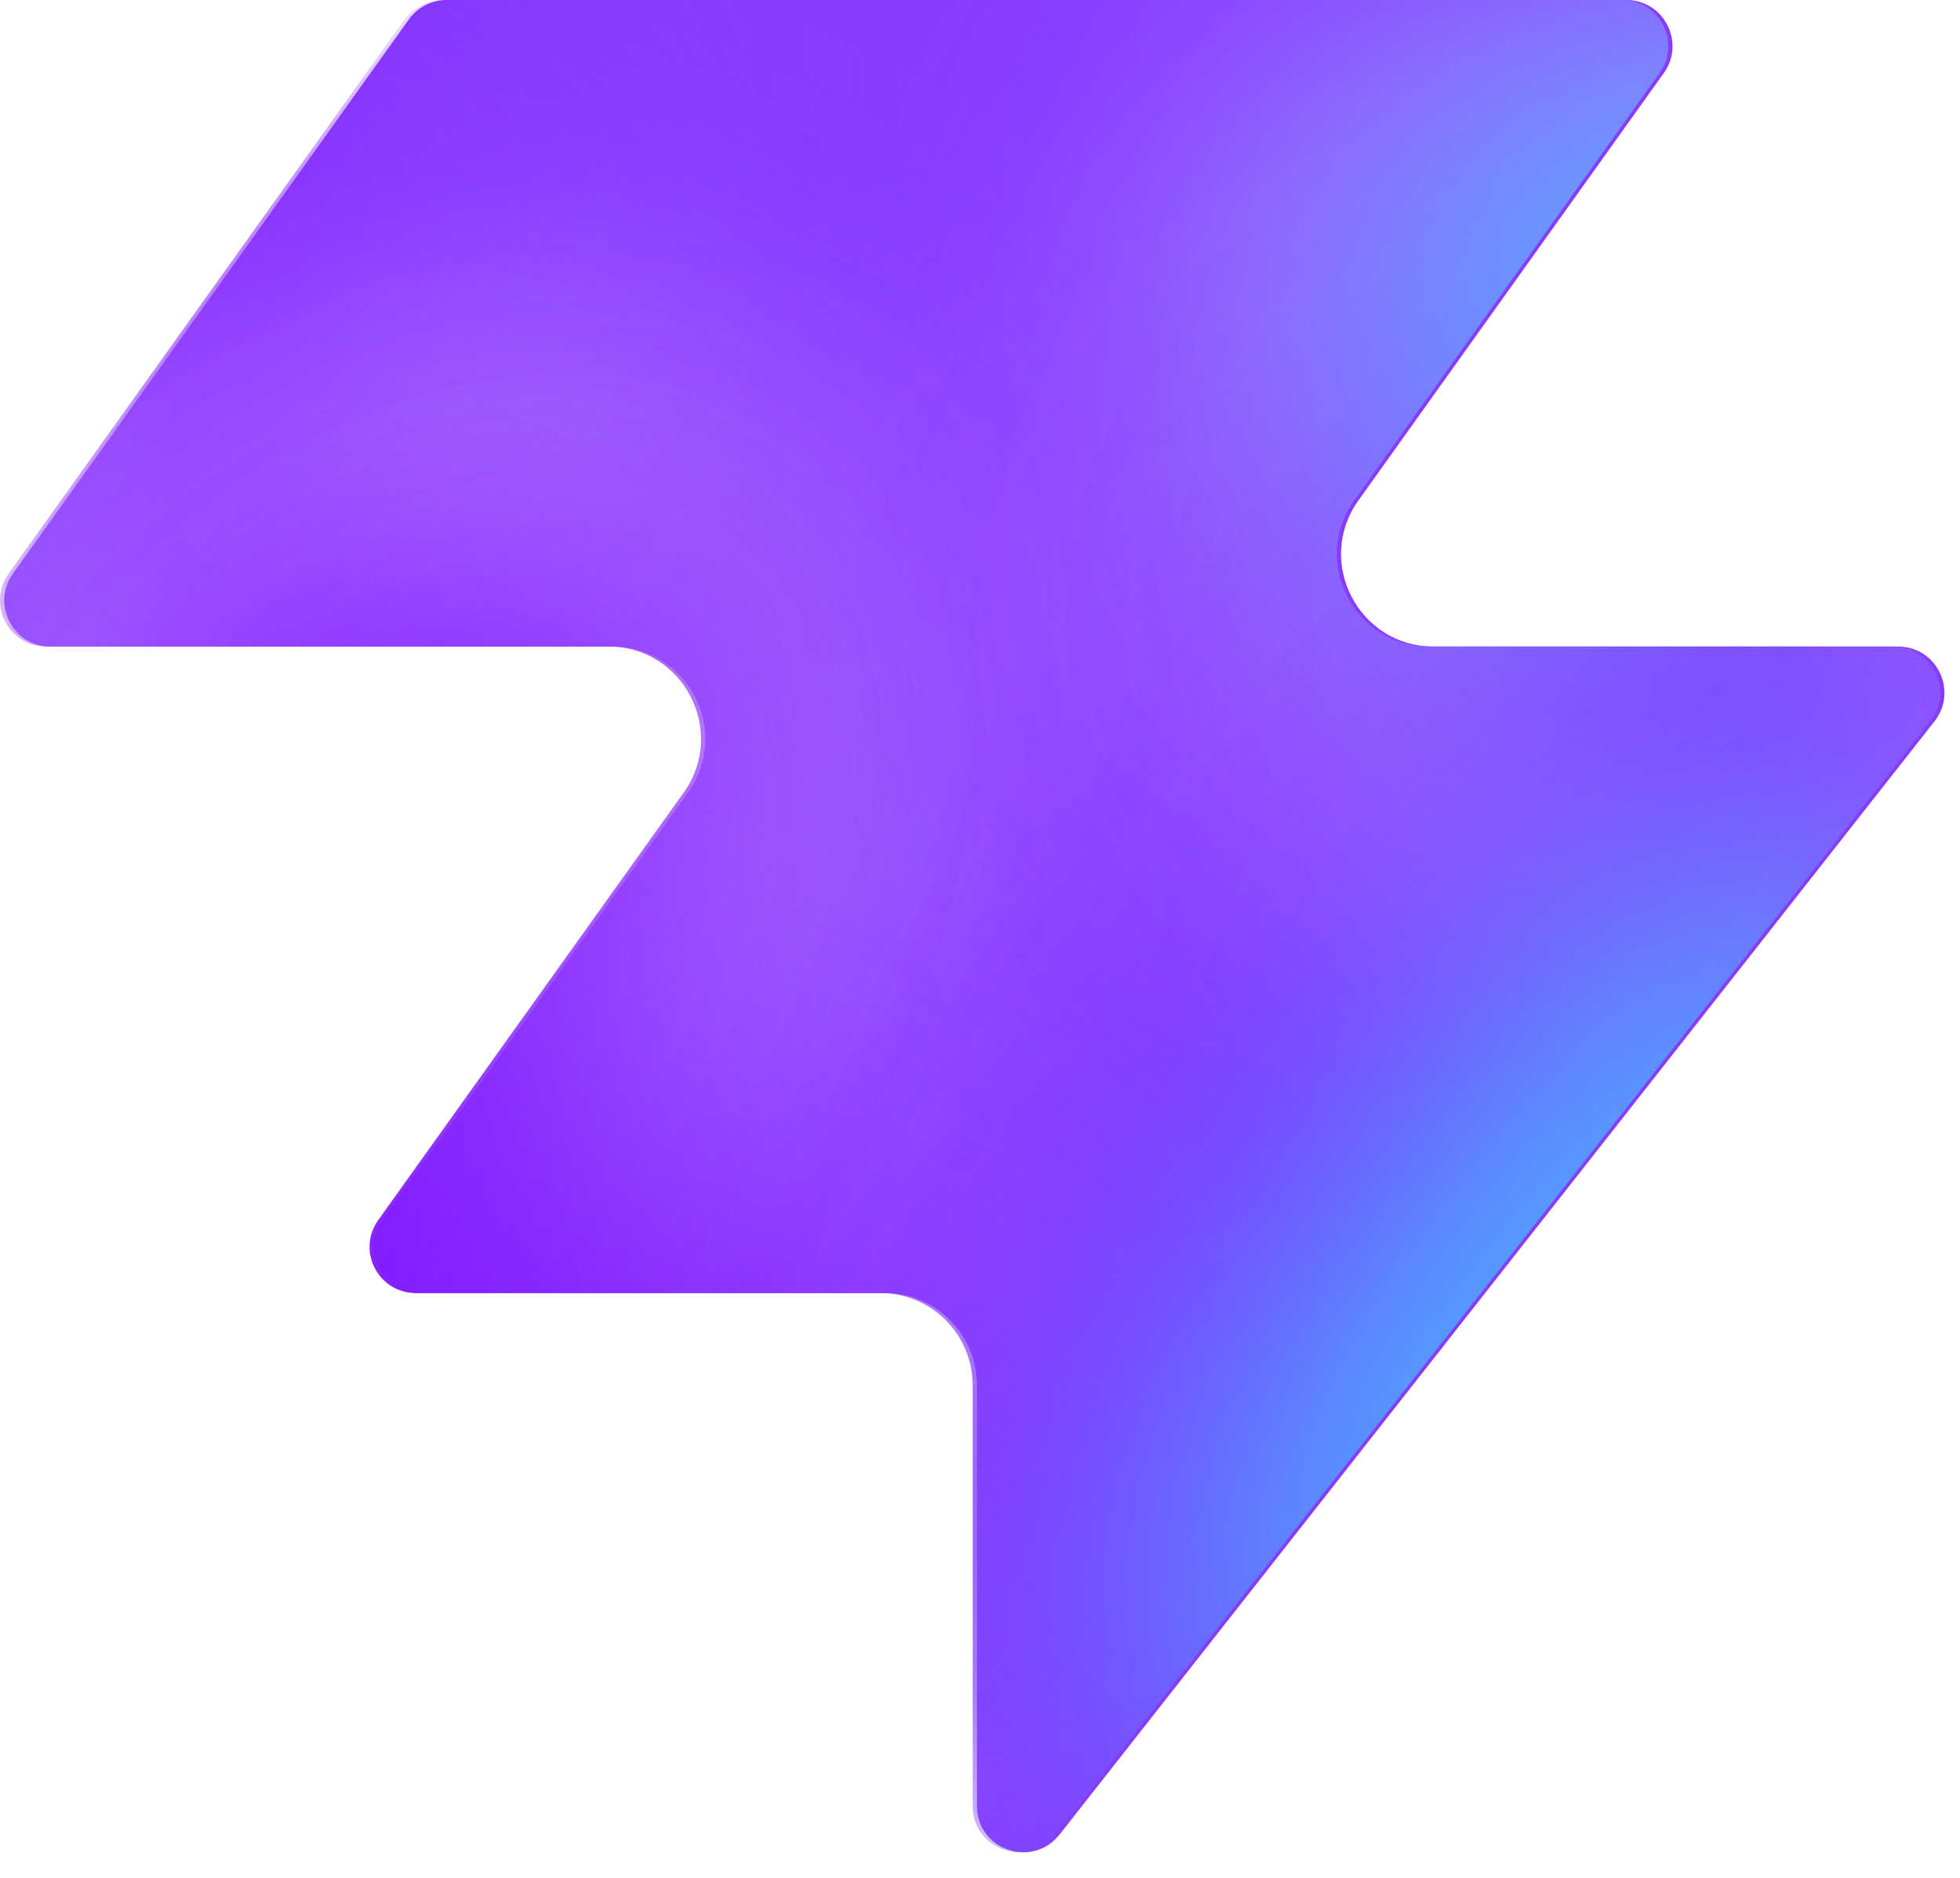
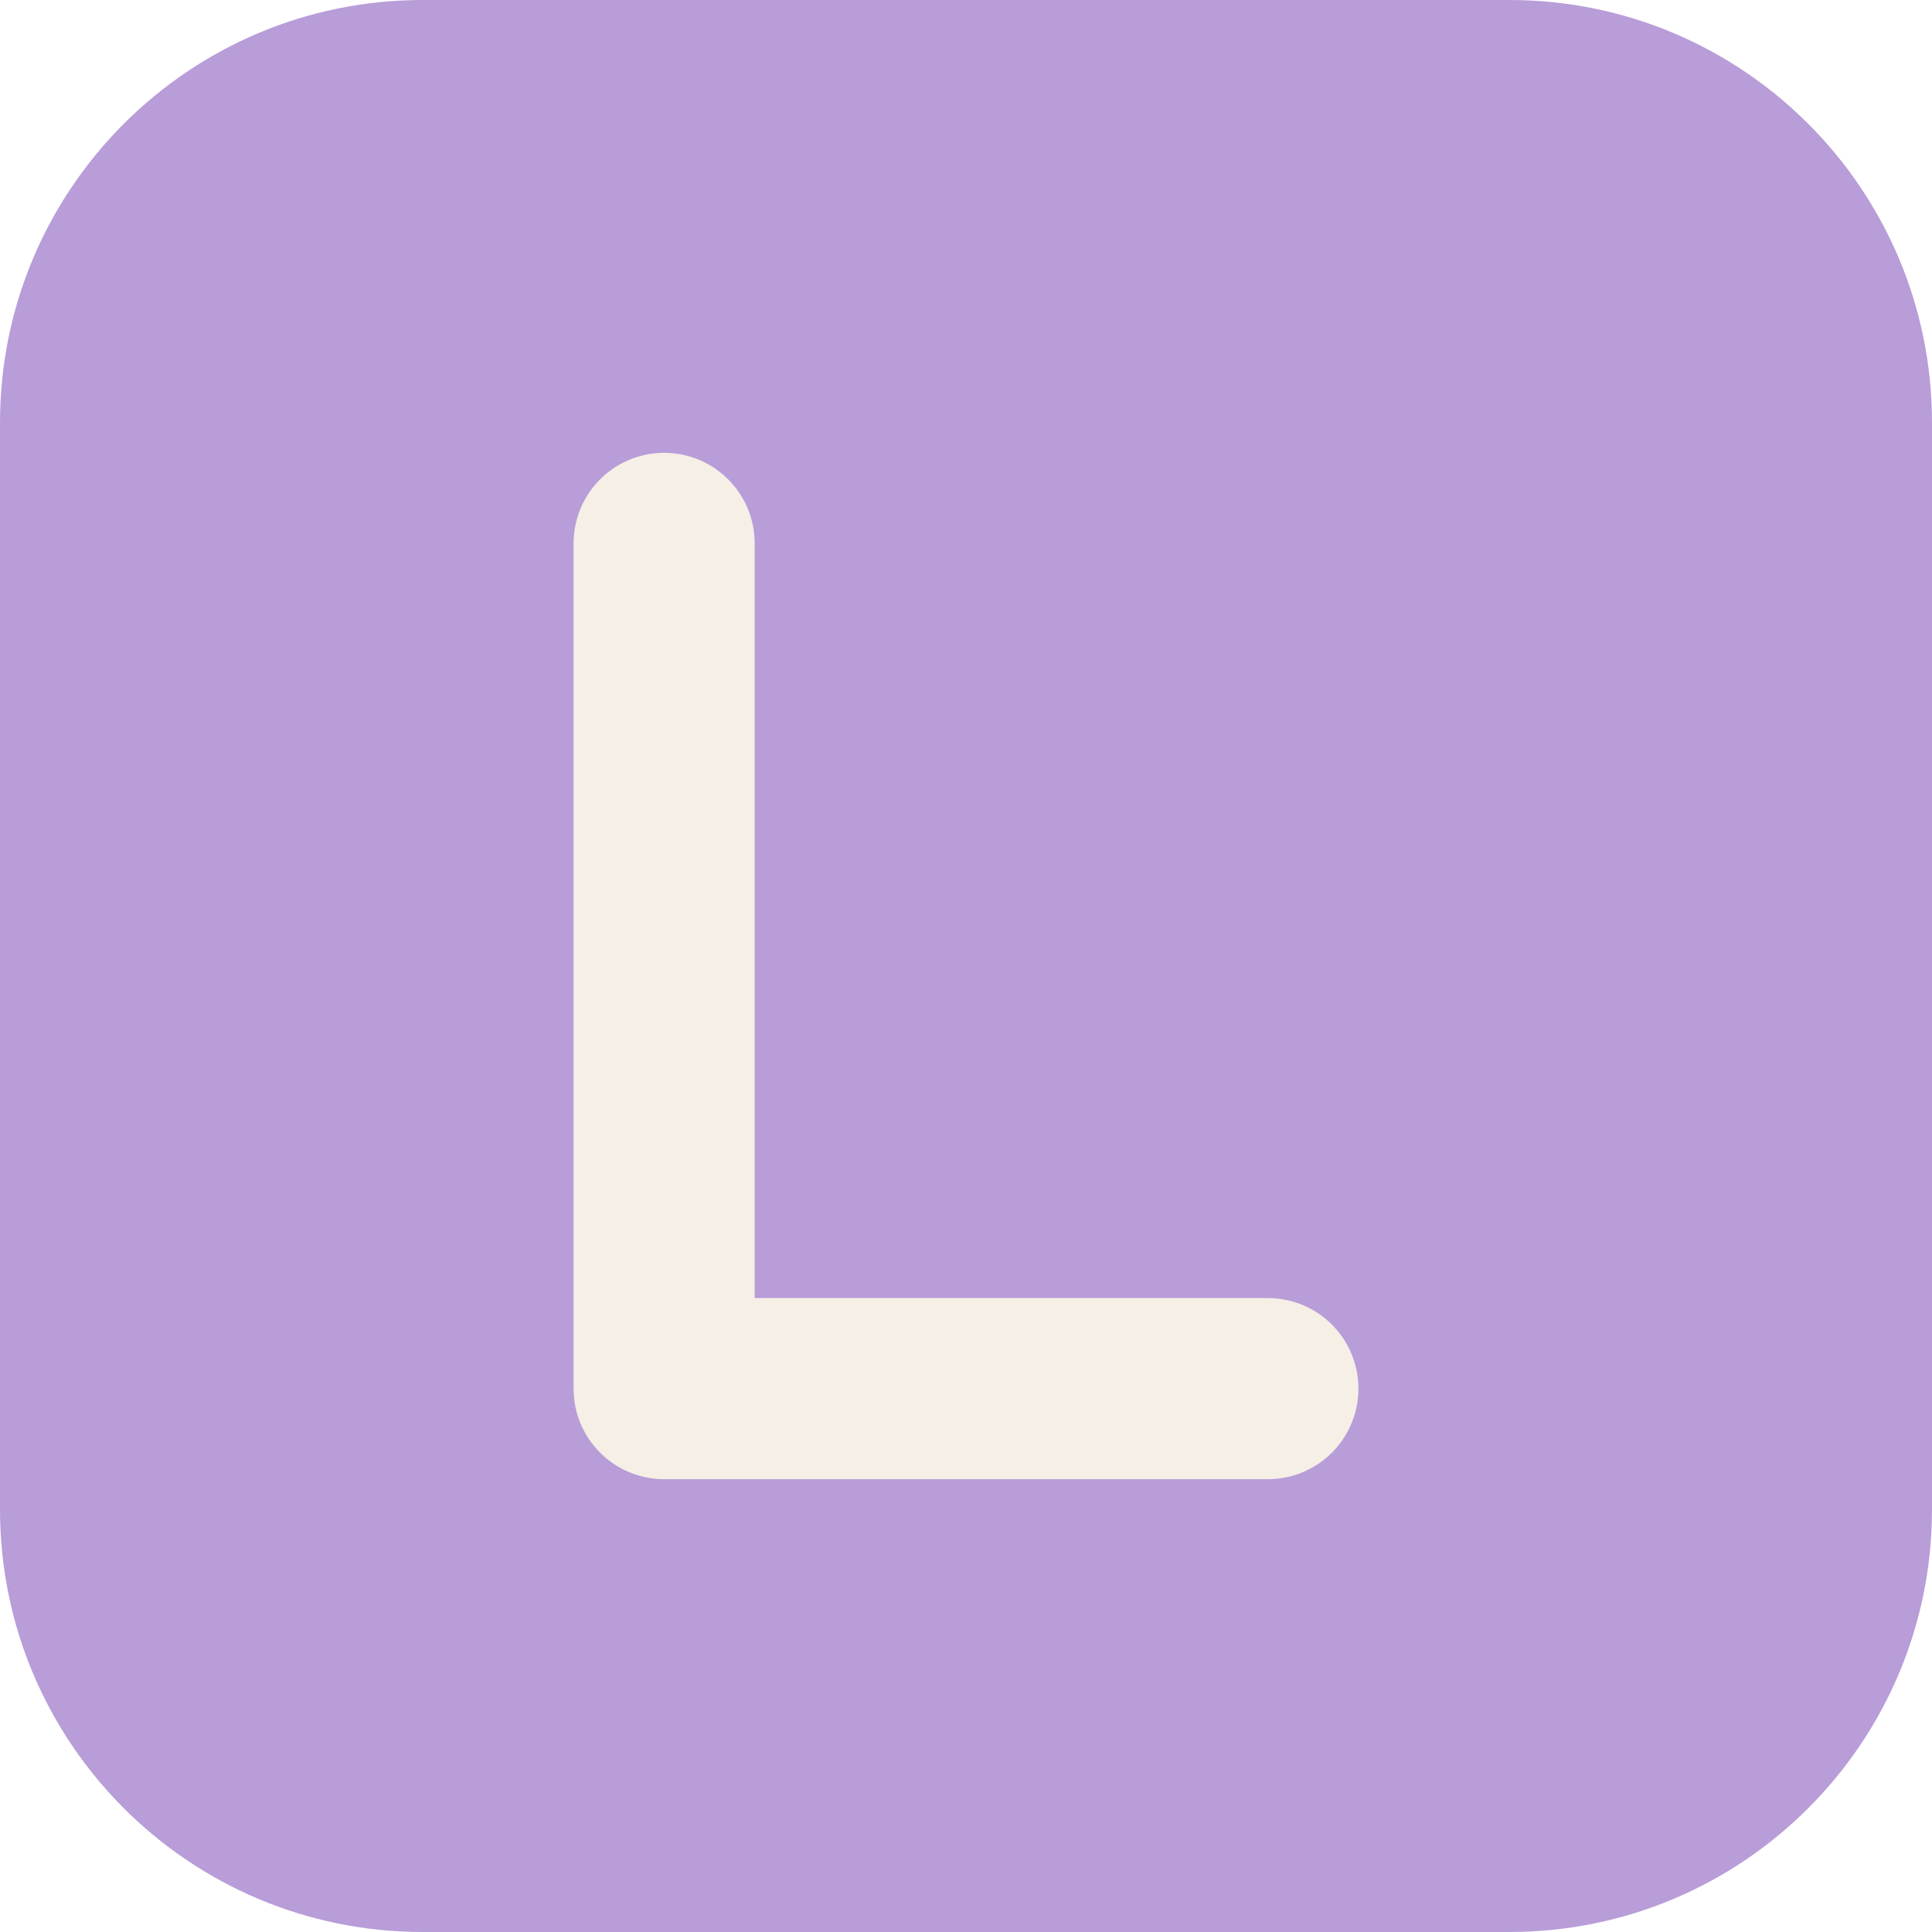
- <svg xmlns="http://www.w3.org/2000/svg" width="48" height="46" fill="none" viewBox="0 0 48 46">
-   <path fill="#863bff" d="M25.946 44.938c-.664.845-2.021.375-2.021-.698V33.937a2.26 2.26 0 0 0-2.262-2.262H10.287c-.92 0-1.456-1.04-.92-1.788l7.48-10.471c1.07-1.497 0-3.578-1.842-3.578H1.237c-.92 0-1.456-1.04-.92-1.788L10.013.474c.214-.297.556-.474.92-.474h28.894c.92 0 1.456 1.04.92 1.788l-7.48 10.471c-1.07 1.498 0 3.579 1.842 3.579h11.377c.943 0 1.473 1.088.89 1.83L25.947 44.94z" style="fill:#863bff;fill:color(display-p3 .525 .23 1);fill-opacity:1" />
-   <mask id="a" width="48" height="46" x="0" y="0" maskUnits="userSpaceOnUse" style="mask-type:alpha">
-     <path fill="#000" d="M25.842 44.938c-.664.844-2.021.375-2.021-.698V33.937a2.26 2.26 0 0 0-2.262-2.262H10.183c-.92 0-1.456-1.04-.92-1.788l7.48-10.471c1.07-1.498 0-3.579-1.842-3.579H1.133c-.92 0-1.456-1.04-.92-1.787L9.91.473c.214-.297.556-.474.92-.474h28.894c.92 0 1.456 1.04.92 1.788l-7.48 10.471c-1.07 1.498 0 3.578 1.842 3.578h11.377c.943 0 1.473 1.088.89 1.832L25.843 44.94z" style="fill:#000;fill-opacity:1" />
-   </mask>
-   <g mask="url(#a)">
-     <g filter="url(#b)">
-       <ellipse cx="5.508" cy="14.704" fill="#ede6ff" rx="5.508" ry="14.704" style="fill:#ede6ff;fill:color(display-p3 .927 .903 1);fill-opacity:1" transform="matrix(.00324 1 1 -.00324 -4.47 31.516)" />
-     </g>
-     <g filter="url(#c)">
-       <ellipse cx="10.399" cy="29.851" fill="#ede6ff" rx="10.399" ry="29.851" style="fill:#ede6ff;fill:color(display-p3 .927 .903 1);fill-opacity:1" transform="matrix(.00324 1 1 -.00324 -39.328 7.883)" />
-     </g>
-     <g filter="url(#d)">
-       <ellipse cx="5.508" cy="30.487" fill="#7e14ff" rx="5.508" ry="30.487" style="fill:#7e14ff;fill:color(display-p3 .492 .077 1);fill-opacity:1" transform="rotate(89.814 -25.913 -14.639)scale(1 -1)" />
-     </g>
-     <g filter="url(#e)">
-       <ellipse cx="5.508" cy="30.599" fill="#7e14ff" rx="5.508" ry="30.599" style="fill:#7e14ff;fill:color(display-p3 .492 .077 1);fill-opacity:1" transform="rotate(89.814 -32.644 -3.334)scale(1 -1)" />
-     </g>
-     <g filter="url(#f)">
-       <ellipse cx="5.508" cy="30.599" fill="#7e14ff" rx="5.508" ry="30.599" style="fill:#7e14ff;fill:color(display-p3 .492 .077 1);fill-opacity:1" transform="matrix(.00324 1 1 -.00324 -34.34 30.47)" />
-     </g>
-     <g filter="url(#g)">
-       <ellipse cx="14.072" cy="22.078" fill="#ede6ff" rx="14.072" ry="22.078" style="fill:#ede6ff;fill:color(display-p3 .927 .903 1);fill-opacity:1" transform="rotate(93.35 24.506 48.493)scale(-1 1)" />
-     </g>
-     <g filter="url(#h)">
-       <ellipse cx="3.47" cy="21.501" fill="#7e14ff" rx="3.47" ry="21.501" style="fill:#7e14ff;fill:color(display-p3 .492 .077 1);fill-opacity:1" transform="rotate(89.009 28.708 47.59)scale(-1 1)" />
-     </g>
-     <g filter="url(#i)">
-       <ellipse cx="3.47" cy="21.501" fill="#7e14ff" rx="3.47" ry="21.501" style="fill:#7e14ff;fill:color(display-p3 .492 .077 1);fill-opacity:1" transform="rotate(89.009 28.708 47.59)scale(-1 1)" />
-     </g>
-     <g filter="url(#j)">
-       <ellipse cx=".387" cy="8.972" fill="#7e14ff" rx="4.407" ry="29.108" style="fill:#7e14ff;fill:color(display-p3 .492 .077 1);fill-opacity:1" transform="rotate(39.51 .387 8.972)" />
-     </g>
-     <g filter="url(#k)">
-       <ellipse cx="47.523" cy="-6.092" fill="#7e14ff" rx="4.407" ry="29.108" style="fill:#7e14ff;fill:color(display-p3 .492 .077 1);fill-opacity:1" transform="rotate(37.892 47.523 -6.092)" />
-     </g>
-     <g filter="url(#l)">
-       <ellipse cx="41.412" cy="6.333" fill="#47bfff" rx="5.971" ry="9.665" style="fill:#47bfff;fill:color(display-p3 .28 .748 1);fill-opacity:1" transform="rotate(37.892 41.412 6.333)" />
-     </g>
-     <g filter="url(#m)">
-       <ellipse cx="-1.879" cy="38.332" fill="#7e14ff" rx="4.407" ry="29.108" style="fill:#7e14ff;fill:color(display-p3 .492 .077 1);fill-opacity:1" transform="rotate(37.892 -1.88 38.332)" />
-     </g>
-     <g filter="url(#n)">
-       <ellipse cx="-1.879" cy="38.332" fill="#7e14ff" rx="4.407" ry="29.108" style="fill:#7e14ff;fill:color(display-p3 .492 .077 1);fill-opacity:1" transform="rotate(37.892 -1.88 38.332)" />
-     </g>
-     <g filter="url(#o)">
-       <ellipse cx="35.651" cy="29.907" fill="#7e14ff" rx="4.407" ry="29.108" style="fill:#7e14ff;fill:color(display-p3 .492 .077 1);fill-opacity:1" transform="rotate(37.892 35.651 29.907)" />
-     </g>
-     <g filter="url(#p)">
-       <ellipse cx="38.418" cy="32.4" fill="#47bfff" rx="5.971" ry="15.297" style="fill:#47bfff;fill:color(display-p3 .28 .748 1);fill-opacity:1" transform="rotate(37.892 38.418 32.4)" />
-     </g>
-   </g>
-   <defs>
-     <filter id="b" width="60.045" height="41.654" x="-19.77" y="16.149" color-interpolation-filters="sRGB" filterUnits="userSpaceOnUse">
-       <feFlood flood-opacity="0" result="BackgroundImageFix" />
-       <feBlend in="SourceGraphic" in2="BackgroundImageFix" result="shape" />
-       <feGaussianBlur result="effect1_foregroundBlur_2002_17158" stdDeviation="7.659" />
-     </filter>
-     <filter id="c" width="90.34" height="51.437" x="-54.613" y="-7.533" color-interpolation-filters="sRGB" filterUnits="userSpaceOnUse">
-       <feFlood flood-opacity="0" result="BackgroundImageFix" />
-       <feBlend in="SourceGraphic" in2="BackgroundImageFix" result="shape" />
-       <feGaussianBlur result="effect1_foregroundBlur_2002_17158" stdDeviation="7.659" />
-     </filter>
-     <filter id="d" width="79.355" height="29.4" x="-49.64" y="2.03" color-interpolation-filters="sRGB" filterUnits="userSpaceOnUse">
-       <feFlood flood-opacity="0" result="BackgroundImageFix" />
-       <feBlend in="SourceGraphic" in2="BackgroundImageFix" result="shape" />
-       <feGaussianBlur result="effect1_foregroundBlur_2002_17158" stdDeviation="4.596" />
-     </filter>
-     <filter id="e" width="79.579" height="29.4" x="-45.045" y="20.029" color-interpolation-filters="sRGB" filterUnits="userSpaceOnUse">
-       <feFlood flood-opacity="0" result="BackgroundImageFix" />
-       <feBlend in="SourceGraphic" in2="BackgroundImageFix" result="shape" />
-       <feGaussianBlur result="effect1_foregroundBlur_2002_17158" stdDeviation="4.596" />
-     </filter>
-     <filter id="f" width="79.579" height="29.4" x="-43.513" y="21.178" color-interpolation-filters="sRGB" filterUnits="userSpaceOnUse">
-       <feFlood flood-opacity="0" result="BackgroundImageFix" />
-       <feBlend in="SourceGraphic" in2="BackgroundImageFix" result="shape" />
-       <feGaussianBlur result="effect1_foregroundBlur_2002_17158" stdDeviation="4.596" />
-     </filter>
-     <filter id="g" width="74.749" height="58.852" x="15.756" y="-17.901" color-interpolation-filters="sRGB" filterUnits="userSpaceOnUse">
-       <feFlood flood-opacity="0" result="BackgroundImageFix" />
-       <feBlend in="SourceGraphic" in2="BackgroundImageFix" result="shape" />
-       <feGaussianBlur result="effect1_foregroundBlur_2002_17158" stdDeviation="7.659" />
-     </filter>
-     <filter id="h" width="61.377" height="25.362" x="23.548" y="2.284" color-interpolation-filters="sRGB" filterUnits="userSpaceOnUse">
-       <feFlood flood-opacity="0" result="BackgroundImageFix" />
-       <feBlend in="SourceGraphic" in2="BackgroundImageFix" result="shape" />
-       <feGaussianBlur result="effect1_foregroundBlur_2002_17158" stdDeviation="4.596" />
-     </filter>
-     <filter id="i" width="61.377" height="25.362" x="23.548" y="2.284" color-interpolation-filters="sRGB" filterUnits="userSpaceOnUse">
-       <feFlood flood-opacity="0" result="BackgroundImageFix" />
-       <feBlend in="SourceGraphic" in2="BackgroundImageFix" result="shape" />
-       <feGaussianBlur result="effect1_foregroundBlur_2002_17158" stdDeviation="4.596" />
-     </filter>
-     <filter id="j" width="56.045" height="63.649" x="-27.636" y="-22.853" color-interpolation-filters="sRGB" filterUnits="userSpaceOnUse">
-       <feFlood flood-opacity="0" result="BackgroundImageFix" />
-       <feBlend in="SourceGraphic" in2="BackgroundImageFix" result="shape" />
-       <feGaussianBlur result="effect1_foregroundBlur_2002_17158" stdDeviation="4.596" />
-     </filter>
-     <filter id="k" width="54.814" height="64.646" x="20.116" y="-38.415" color-interpolation-filters="sRGB" filterUnits="userSpaceOnUse">
-       <feFlood flood-opacity="0" result="BackgroundImageFix" />
-       <feBlend in="SourceGraphic" in2="BackgroundImageFix" result="shape" />
-       <feGaussianBlur result="effect1_foregroundBlur_2002_17158" stdDeviation="4.596" />
-     </filter>
-     <filter id="l" width="33.541" height="35.313" x="24.641" y="-11.323" color-interpolation-filters="sRGB" filterUnits="userSpaceOnUse">
-       <feFlood flood-opacity="0" result="BackgroundImageFix" />
-       <feBlend in="SourceGraphic" in2="BackgroundImageFix" result="shape" />
-       <feGaussianBlur result="effect1_foregroundBlur_2002_17158" stdDeviation="4.596" />
-     </filter>
-     <filter id="m" width="54.814" height="64.646" x="-29.286" y="6.009" color-interpolation-filters="sRGB" filterUnits="userSpaceOnUse">
-       <feFlood flood-opacity="0" result="BackgroundImageFix" />
-       <feBlend in="SourceGraphic" in2="BackgroundImageFix" result="shape" />
-       <feGaussianBlur result="effect1_foregroundBlur_2002_17158" stdDeviation="4.596" />
-     </filter>
-     <filter id="n" width="54.814" height="64.646" x="-29.286" y="6.009" color-interpolation-filters="sRGB" filterUnits="userSpaceOnUse">
-       <feFlood flood-opacity="0" result="BackgroundImageFix" />
-       <feBlend in="SourceGraphic" in2="BackgroundImageFix" result="shape" />
-       <feGaussianBlur result="effect1_foregroundBlur_2002_17158" stdDeviation="4.596" />
-     </filter>
-     <filter id="o" width="54.814" height="64.646" x="8.244" y="-2.416" color-interpolation-filters="sRGB" filterUnits="userSpaceOnUse">
-       <feFlood flood-opacity="0" result="BackgroundImageFix" />
-       <feBlend in="SourceGraphic" in2="BackgroundImageFix" result="shape" />
-       <feGaussianBlur result="effect1_foregroundBlur_2002_17158" stdDeviation="4.596" />
-     </filter>
-     <filter id="p" width="39.409" height="43.623" x="18.713" y="10.588" color-interpolation-filters="sRGB" filterUnits="userSpaceOnUse">
-       <feFlood flood-opacity="0" result="BackgroundImageFix" />
-       <feBlend in="SourceGraphic" in2="BackgroundImageFix" result="shape" />
-       <feGaussianBlur result="effect1_foregroundBlur_2002_17158" stdDeviation="4.596" />
-     </filter>
-   </defs>
+ <svg xmlns="http://www.w3.org/2000/svg" viewBox="0 0 32 32">
+   <rect width="32" height="32" rx="7" fill="#B89DD8" />
+   <path d="M11 9v14h10" fill="none" stroke="#F5EFE6" stroke-width="3" stroke-linecap="round" stroke-linejoin="round" />
</svg>
